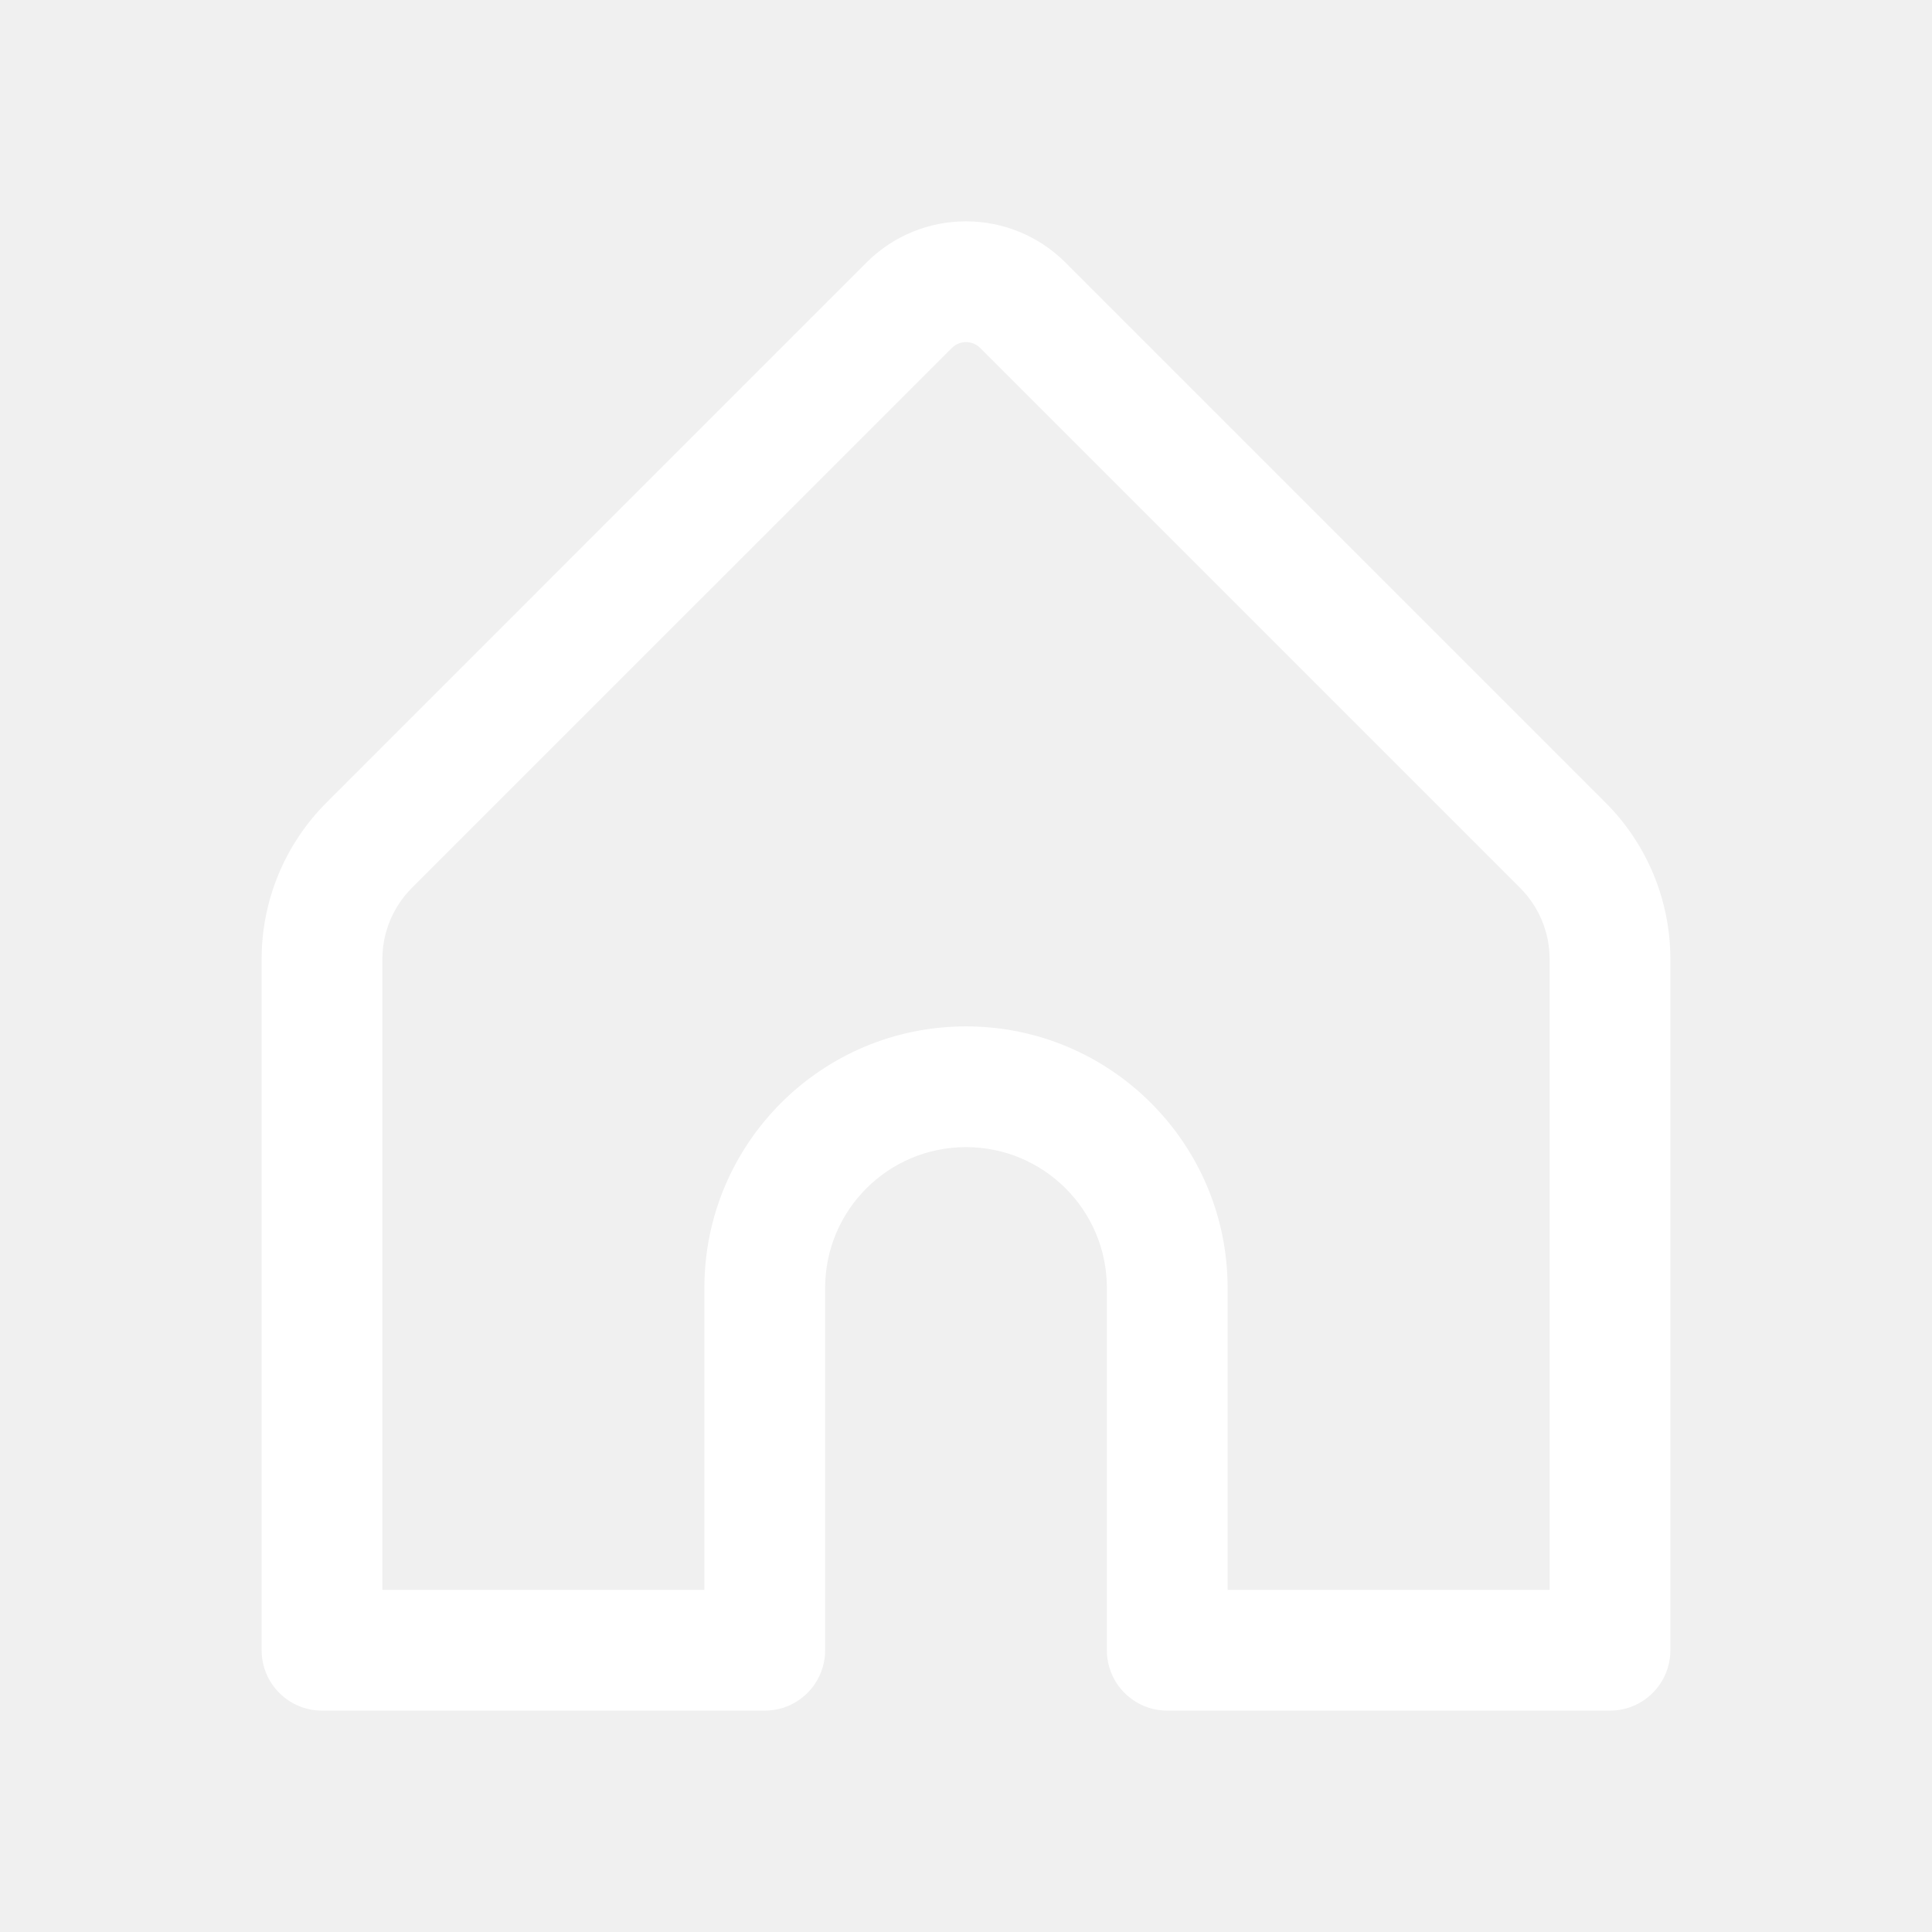
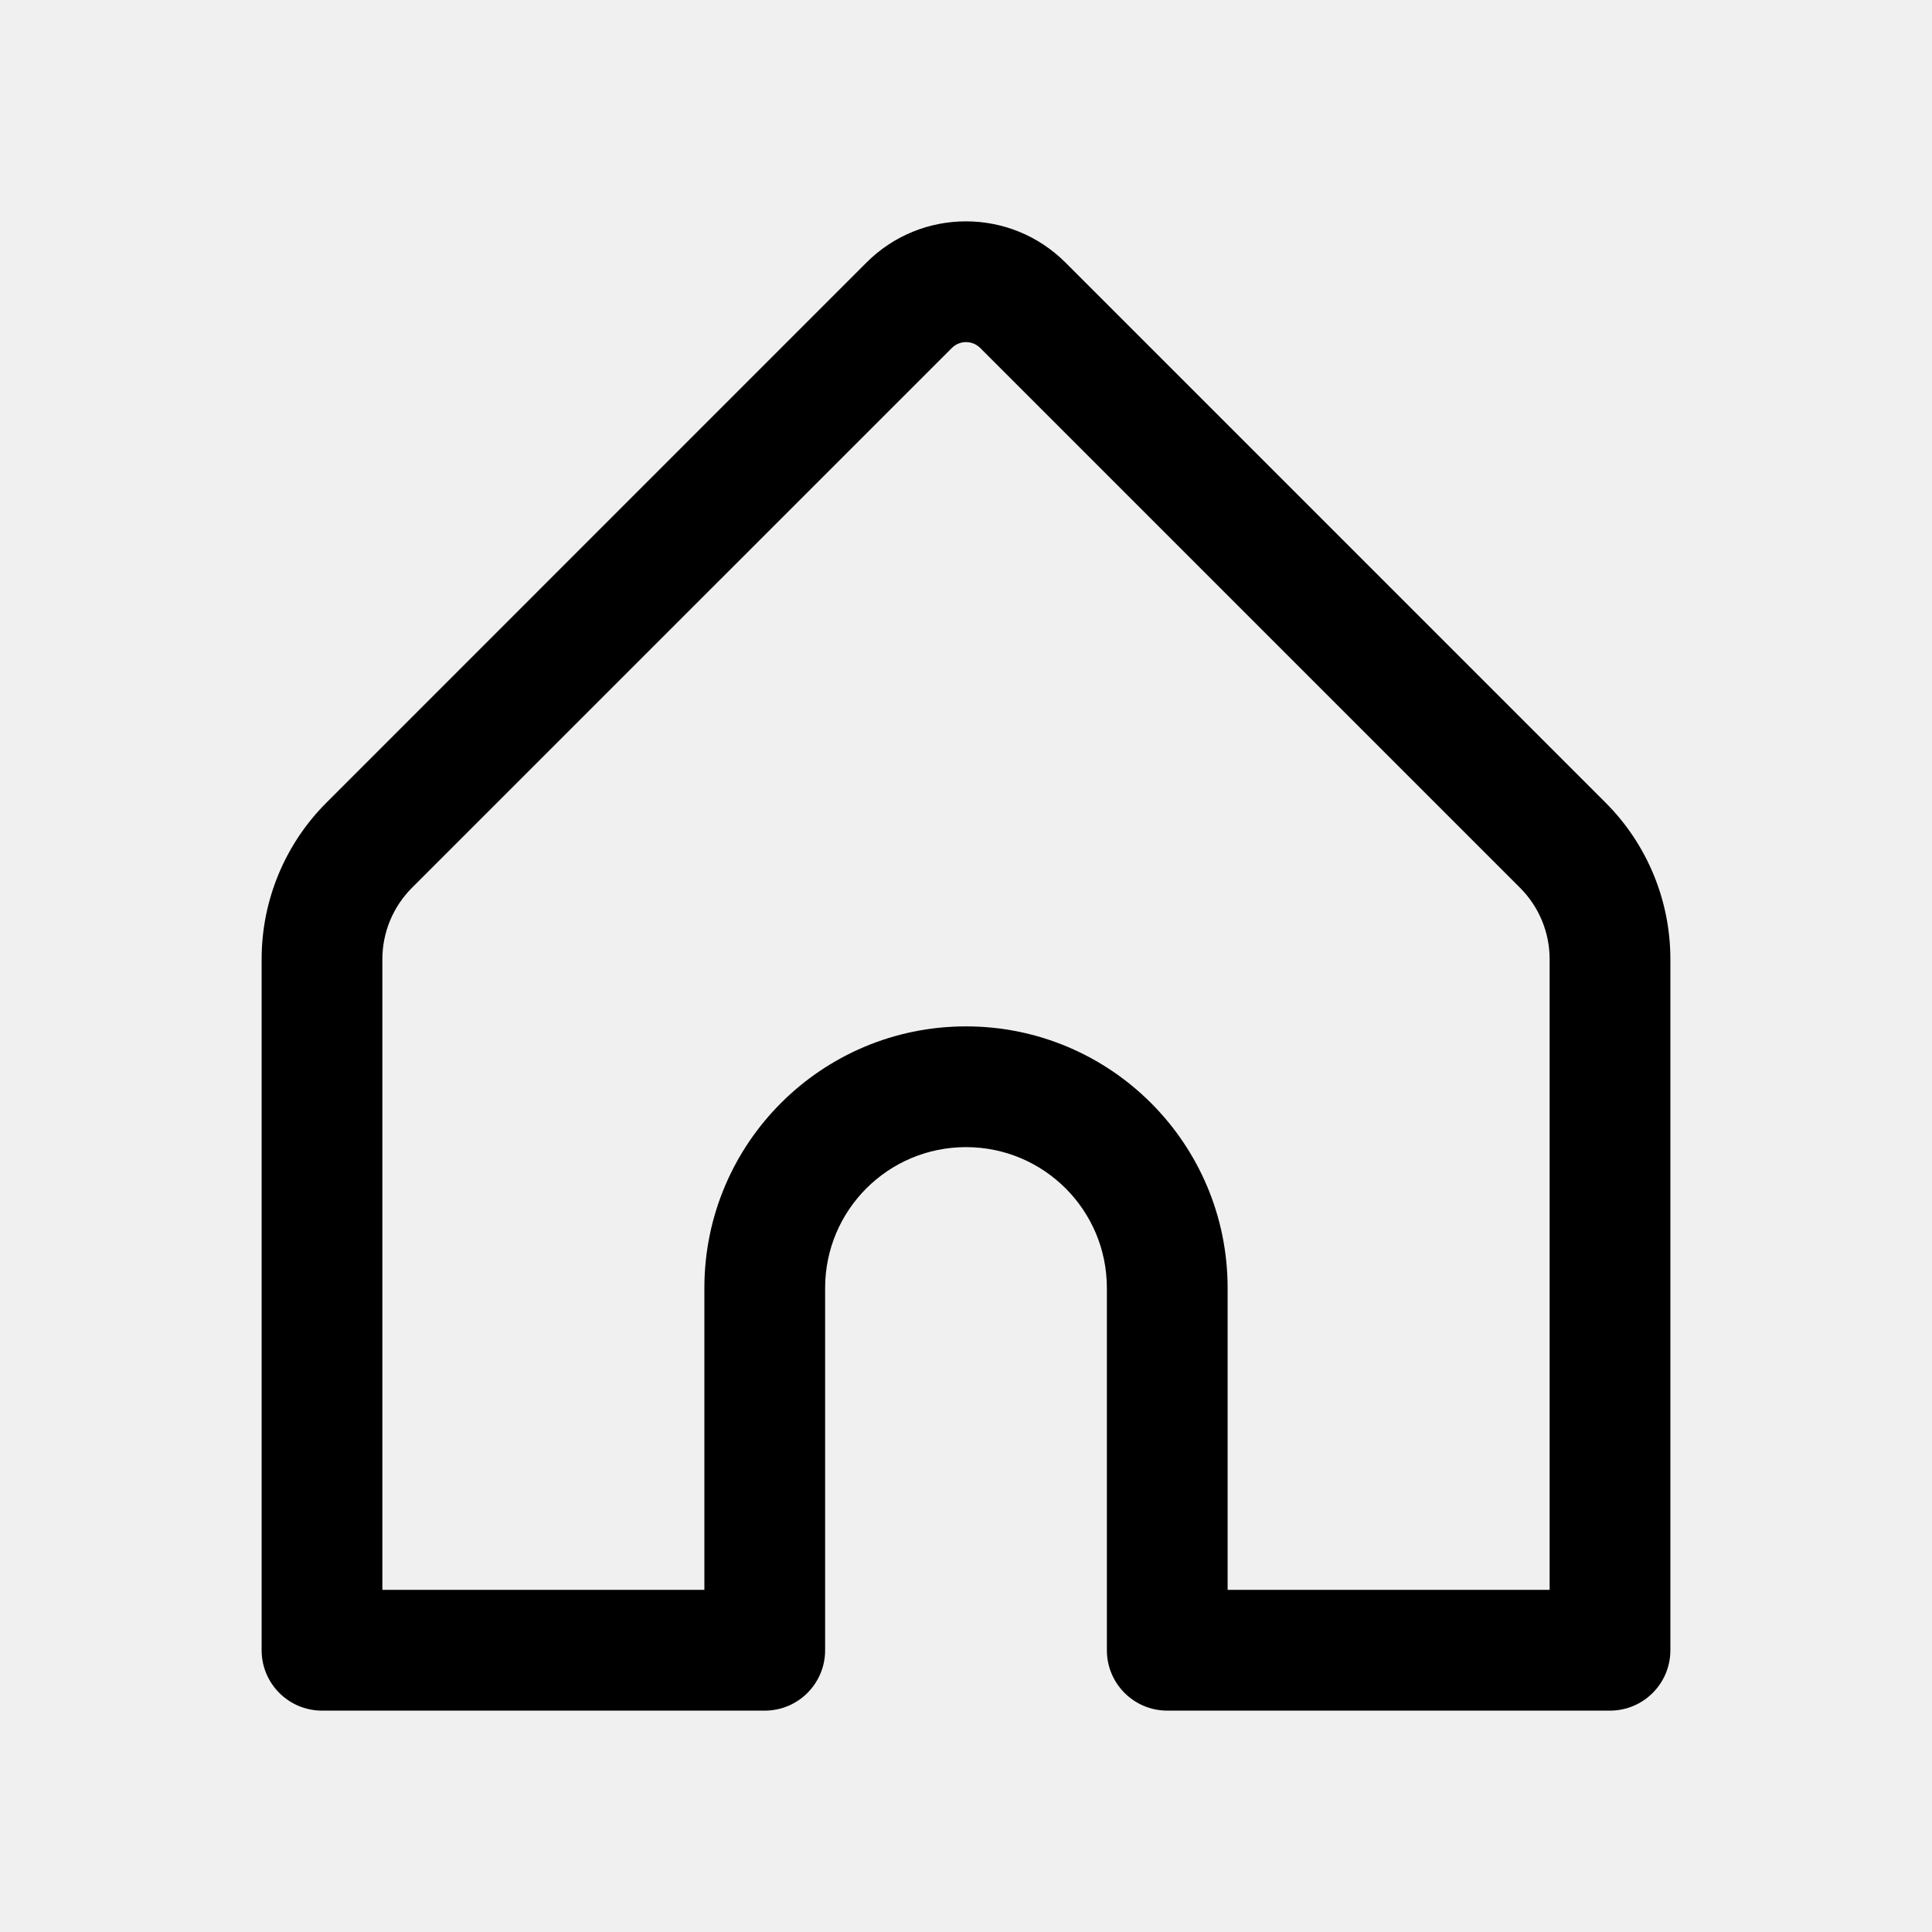
<svg xmlns="http://www.w3.org/2000/svg" width="24" height="24" viewBox="0 0 24 24" fill="none">
-   <path fill-rule="evenodd" clip-rule="evenodd" d="M10.762 3.263C11.446 2.578 12.554 2.579 13.237 3.263L19.944 9.97C20.46 10.485 20.75 11.185 20.75 11.914V20.5C20.75 20.914 20.414 21.25 20 21.25H14.5C14.086 21.25 13.75 20.914 13.75 20.5V16C13.75 15.033 12.967 14.25 12 14.25C11.033 14.25 10.25 15.033 10.25 16V20.5C10.25 20.914 9.914 21.25 9.5 21.25H4C3.586 21.25 3.25 20.914 3.25 20.5V11.914C3.25 11.185 3.54 10.485 4.056 9.97L10.762 3.263C10.763 3.263 10.762 3.263 10.762 3.263ZM12.177 4.323C12.078 4.225 11.921 4.226 11.824 4.323L5.116 11.03C4.882 11.265 4.75 11.583 4.75 11.914V19.75H8.75V16C8.75 14.205 10.205 12.75 12 12.75C13.795 12.75 15.25 14.205 15.25 16V19.75H19.25V11.914C19.25 11.583 19.118 11.265 18.884 11.03L12.177 4.323Z" fill="white" />
+   <path fill-rule="evenodd" clip-rule="evenodd" d="M10.762 3.263C11.446 2.578 12.554 2.579 13.237 3.263L19.944 9.97C20.46 10.485 20.75 11.185 20.75 11.914V20.5C20.75 20.914 20.414 21.25 20 21.25H14.5C14.086 21.25 13.75 20.914 13.75 20.5V16C13.75 15.033 12.967 14.25 12 14.25C11.033 14.25 10.25 15.033 10.25 16V20.5C10.25 20.914 9.914 21.25 9.5 21.25H4C3.586 21.25 3.25 20.914 3.25 20.5V11.914C3.25 11.185 3.54 10.485 4.056 9.97L10.762 3.263C10.763 3.263 10.762 3.263 10.762 3.263ZM12.177 4.323C12.078 4.225 11.921 4.226 11.824 4.323L5.116 11.03C4.882 11.265 4.75 11.583 4.75 11.914V19.75H8.75V16C8.75 14.205 10.205 12.75 12 12.75C13.795 12.75 15.25 14.205 15.25 16V19.75H19.25V11.914C19.25 11.583 19.118 11.265 18.884 11.03L12.177 4.323Z" fill="black" />
</svg>
